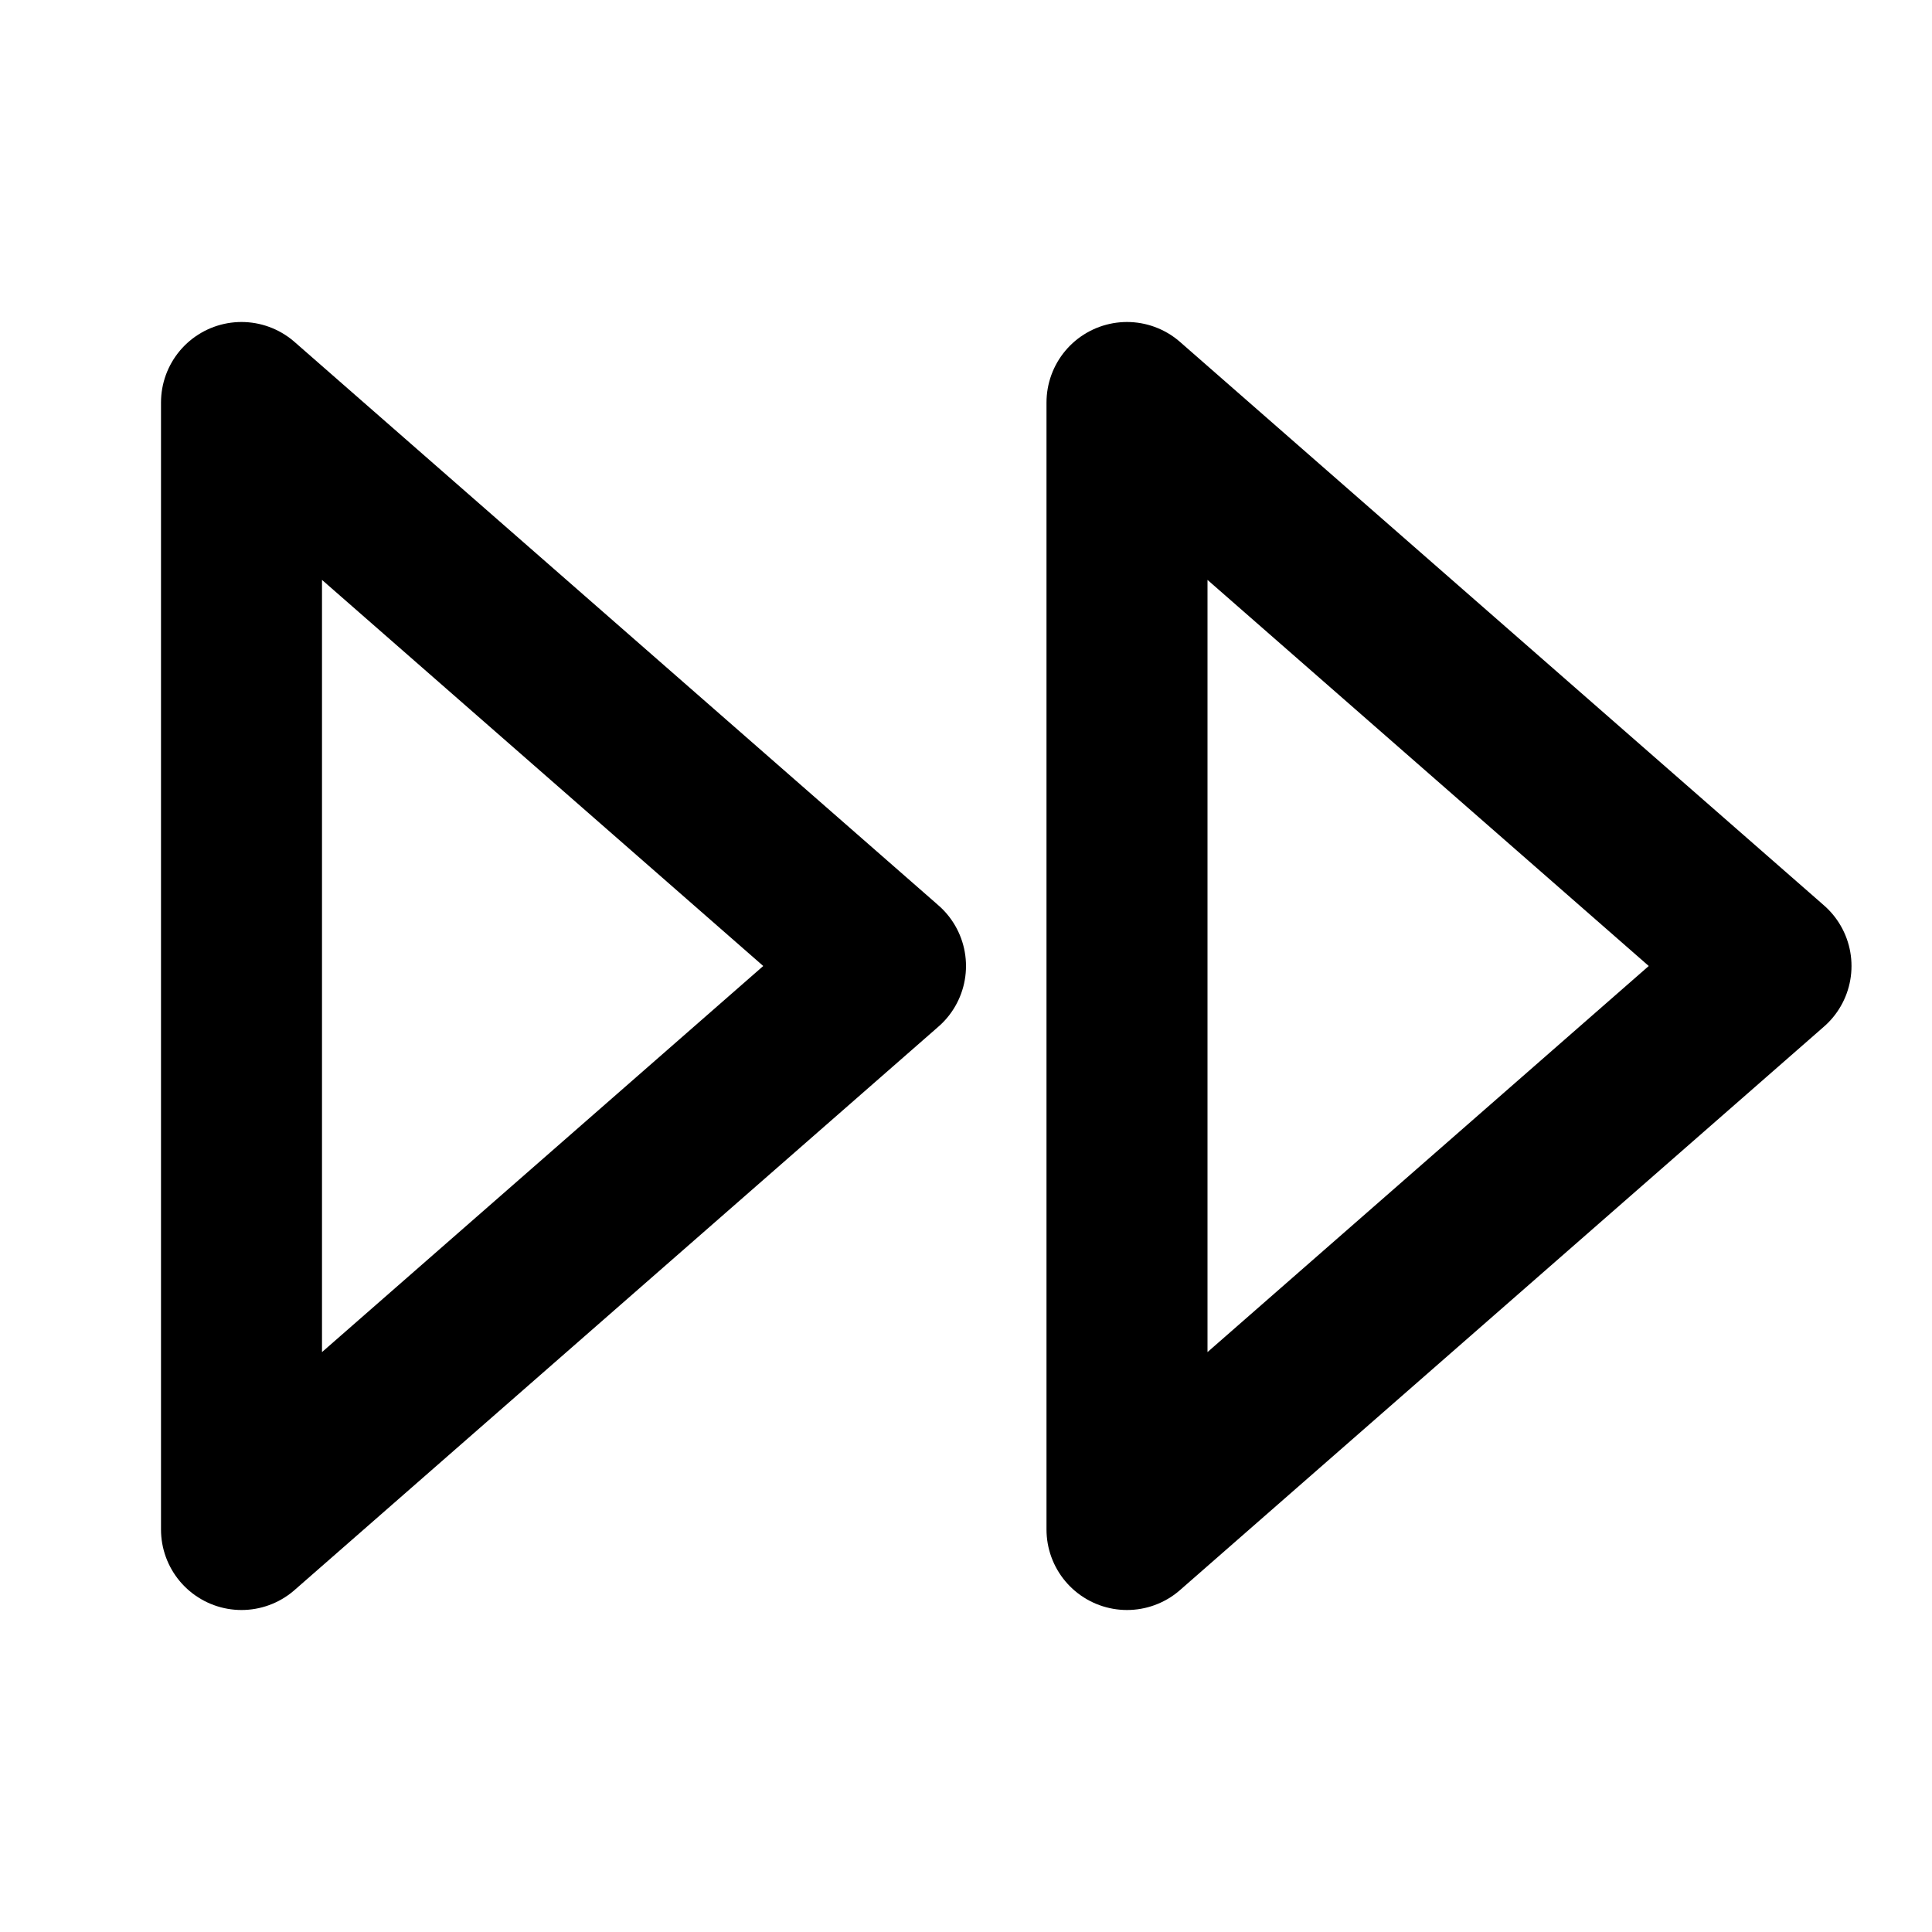
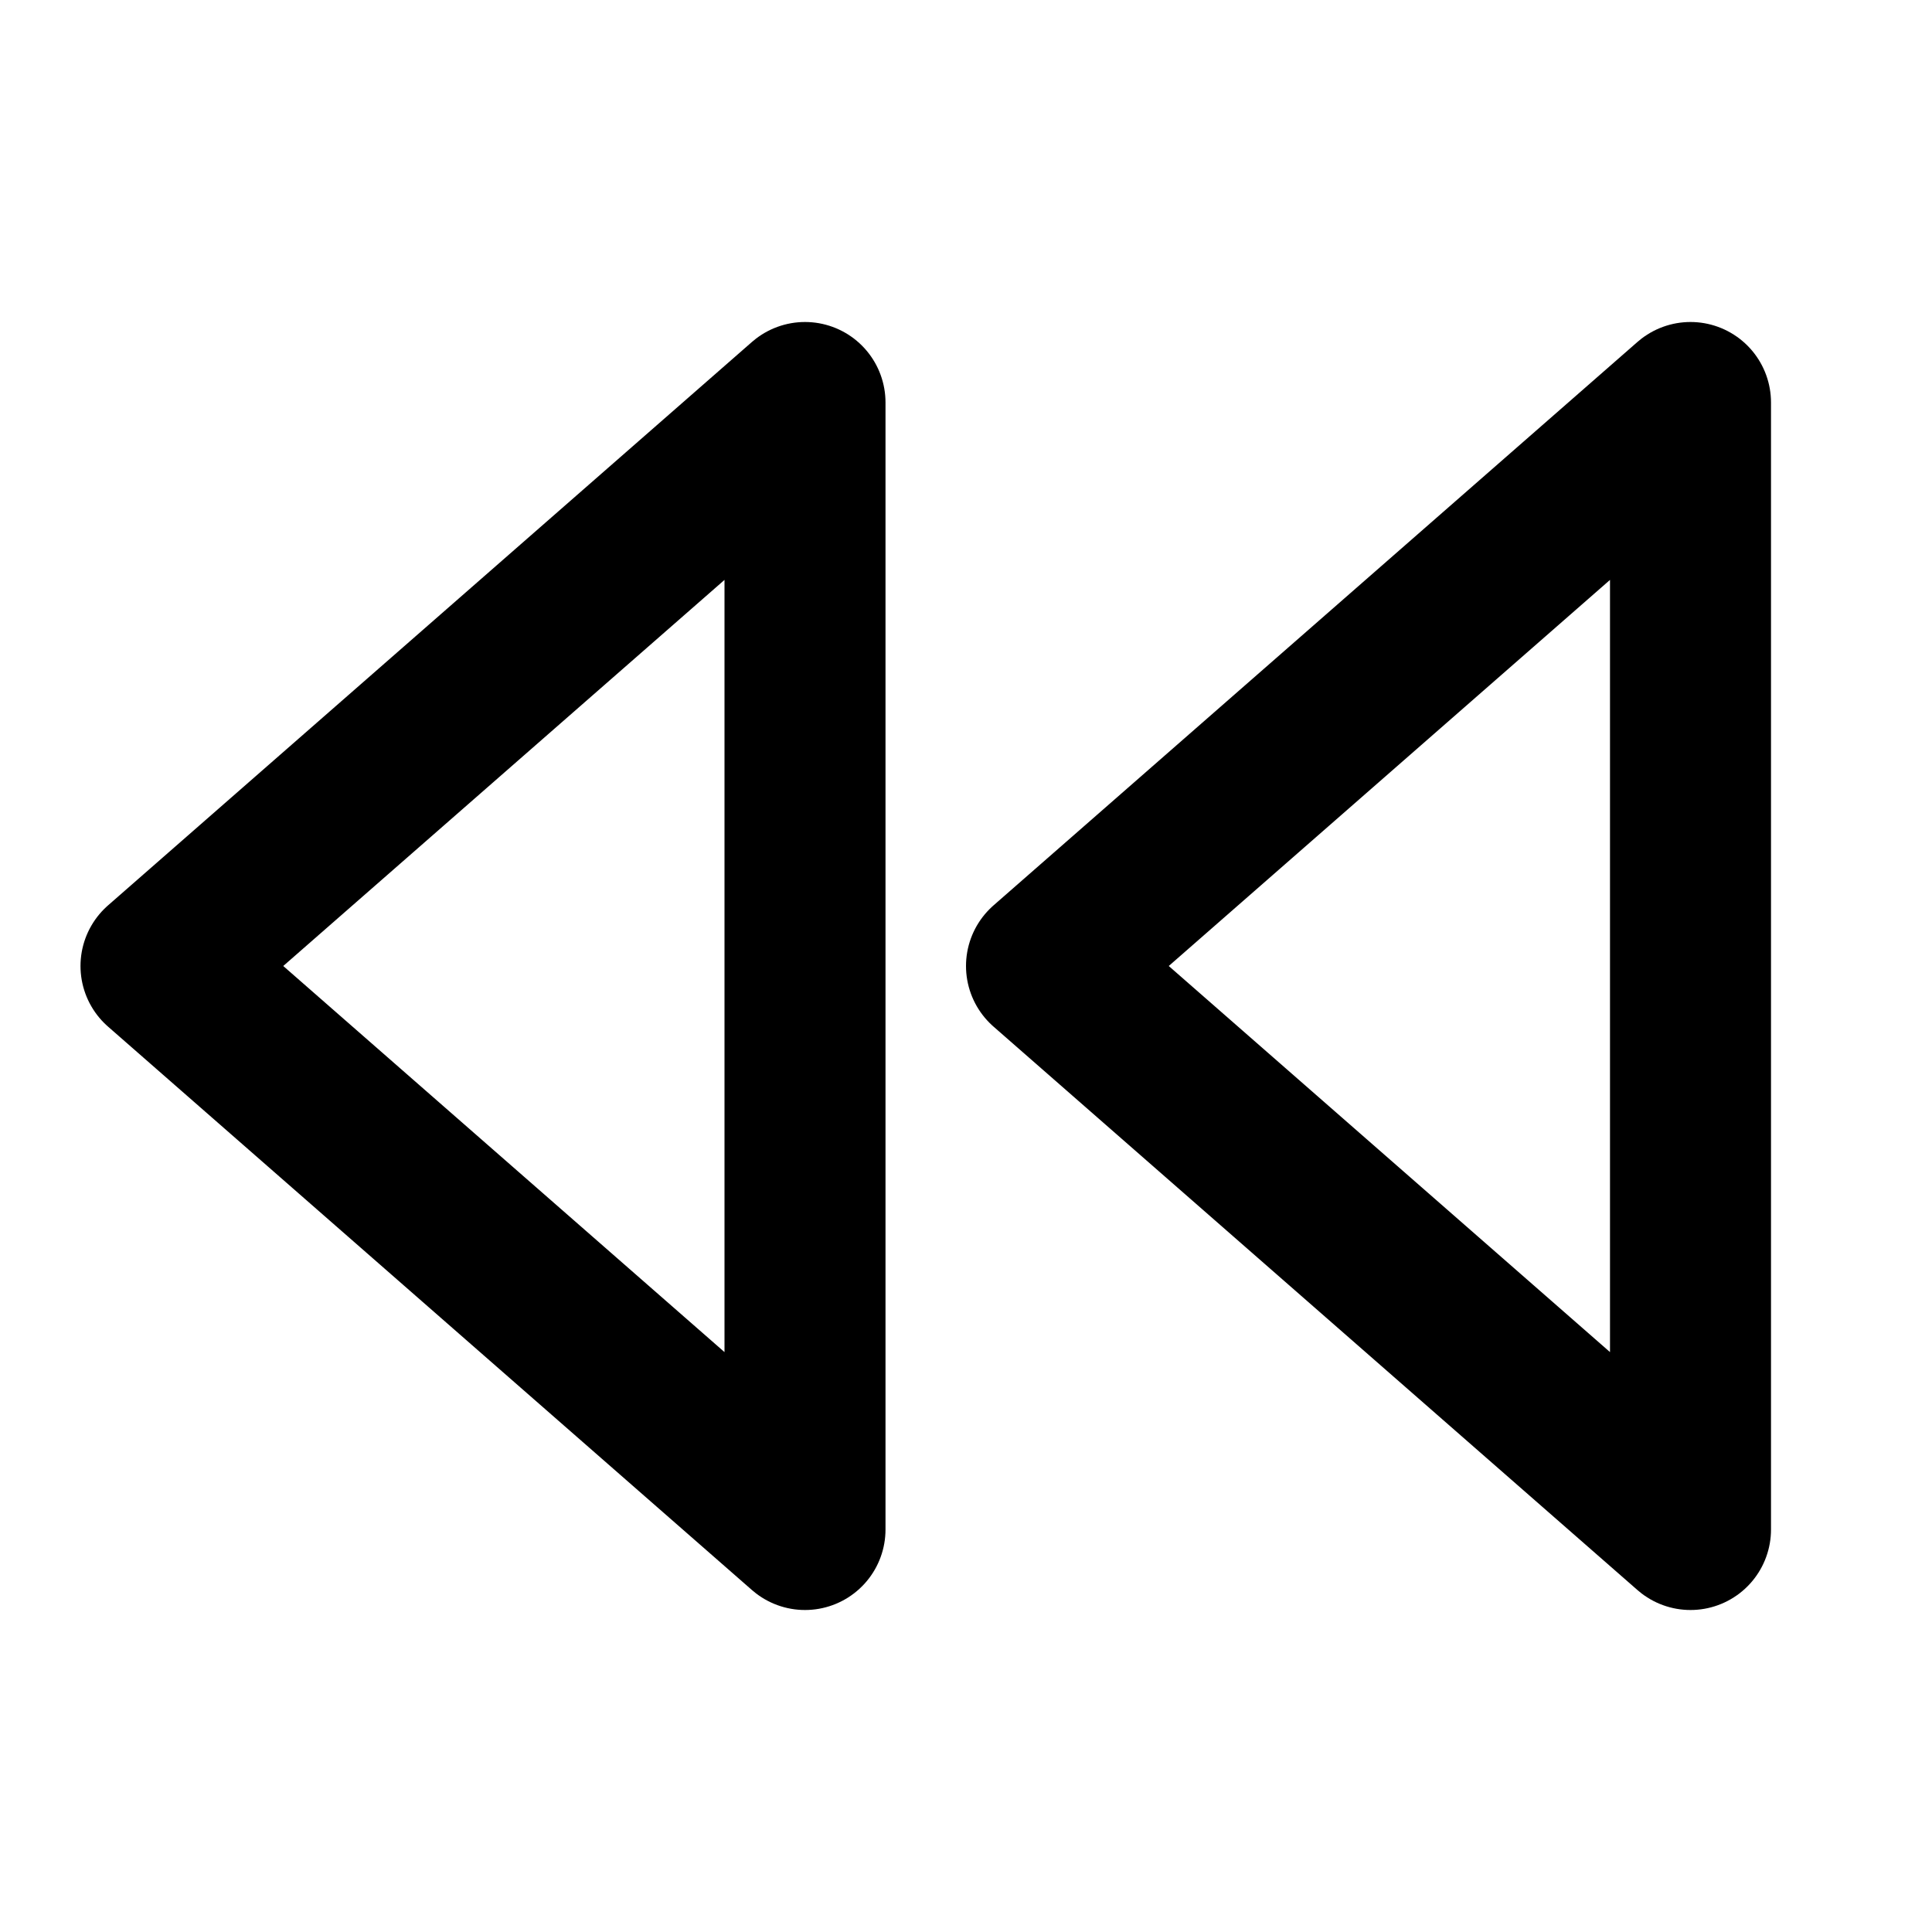
<svg xmlns="http://www.w3.org/2000/svg" width="24" height="24" viewBox="0 0 24 24">
-   <path fill="none" stroke="currentColor" stroke-linecap="round" stroke-linejoin="round" stroke-width="2" d="M3 5v14l8-7zm11 0v14l8-7z" />
+   <path fill="none" stroke="currentColor" stroke-linecap="round" stroke-linejoin="round" stroke-width="2" d="M21 5v14l-8-7zM10 5v14l-8-7z" />
</svg>
